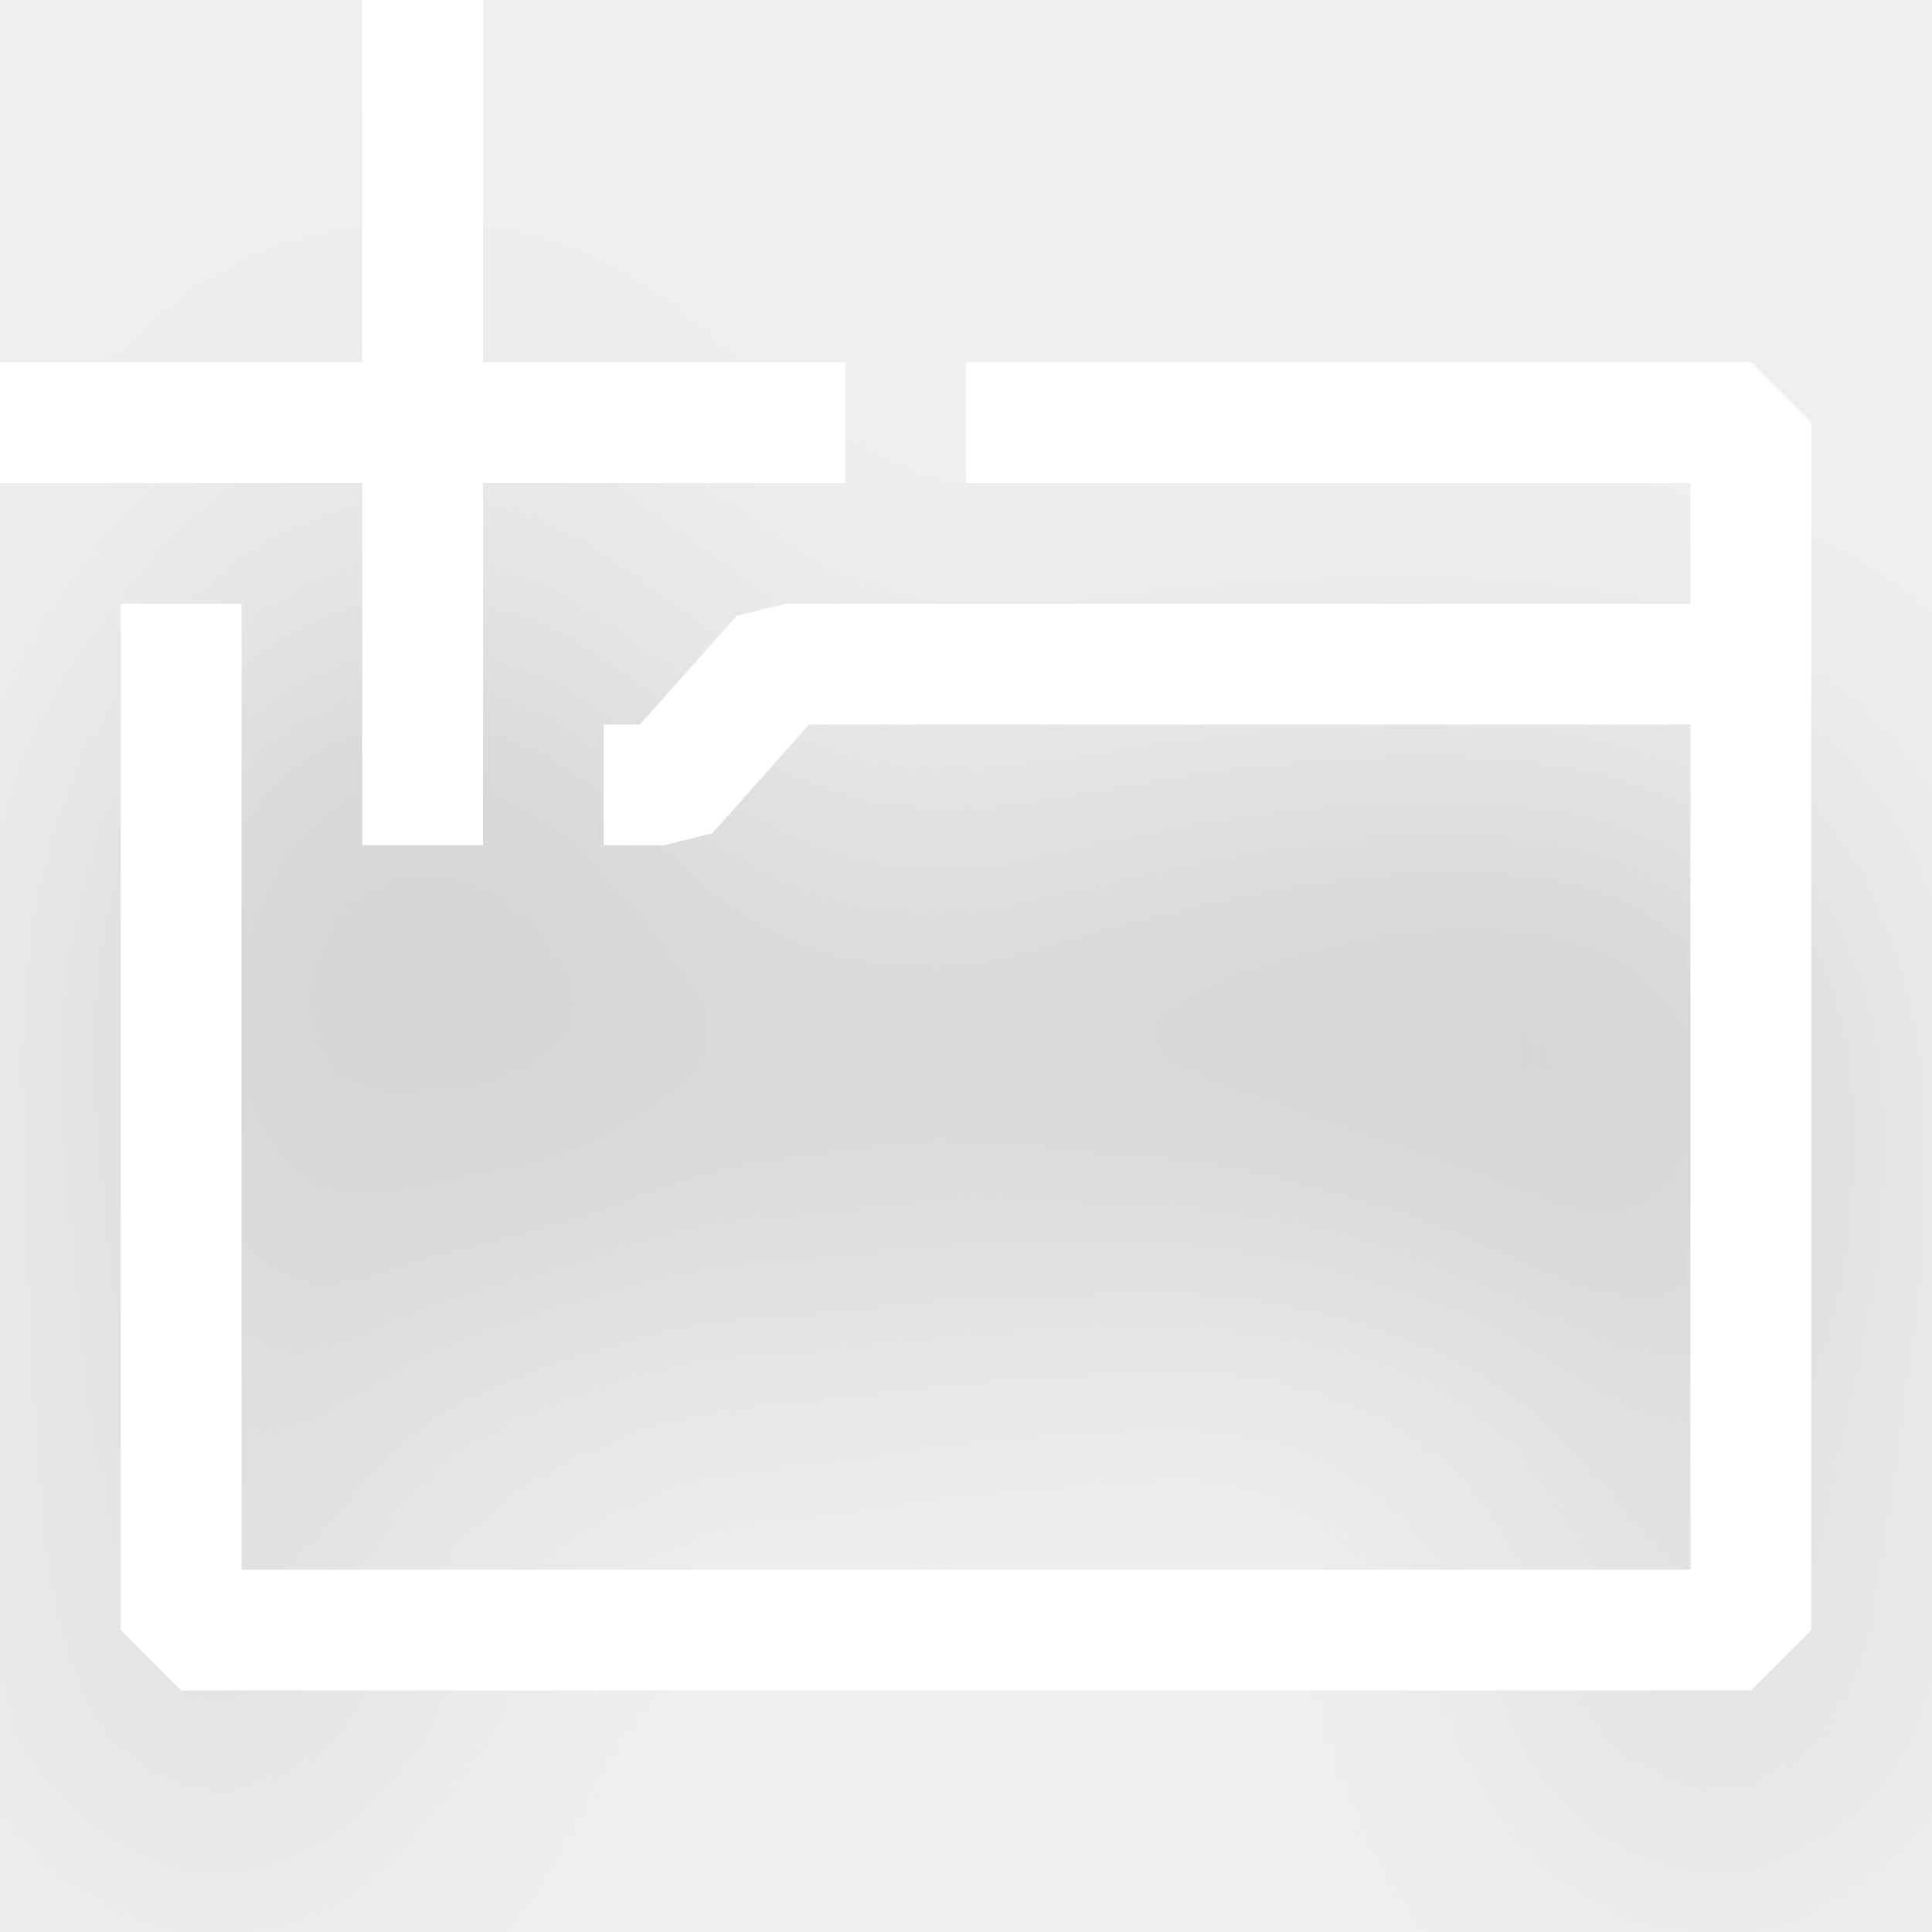
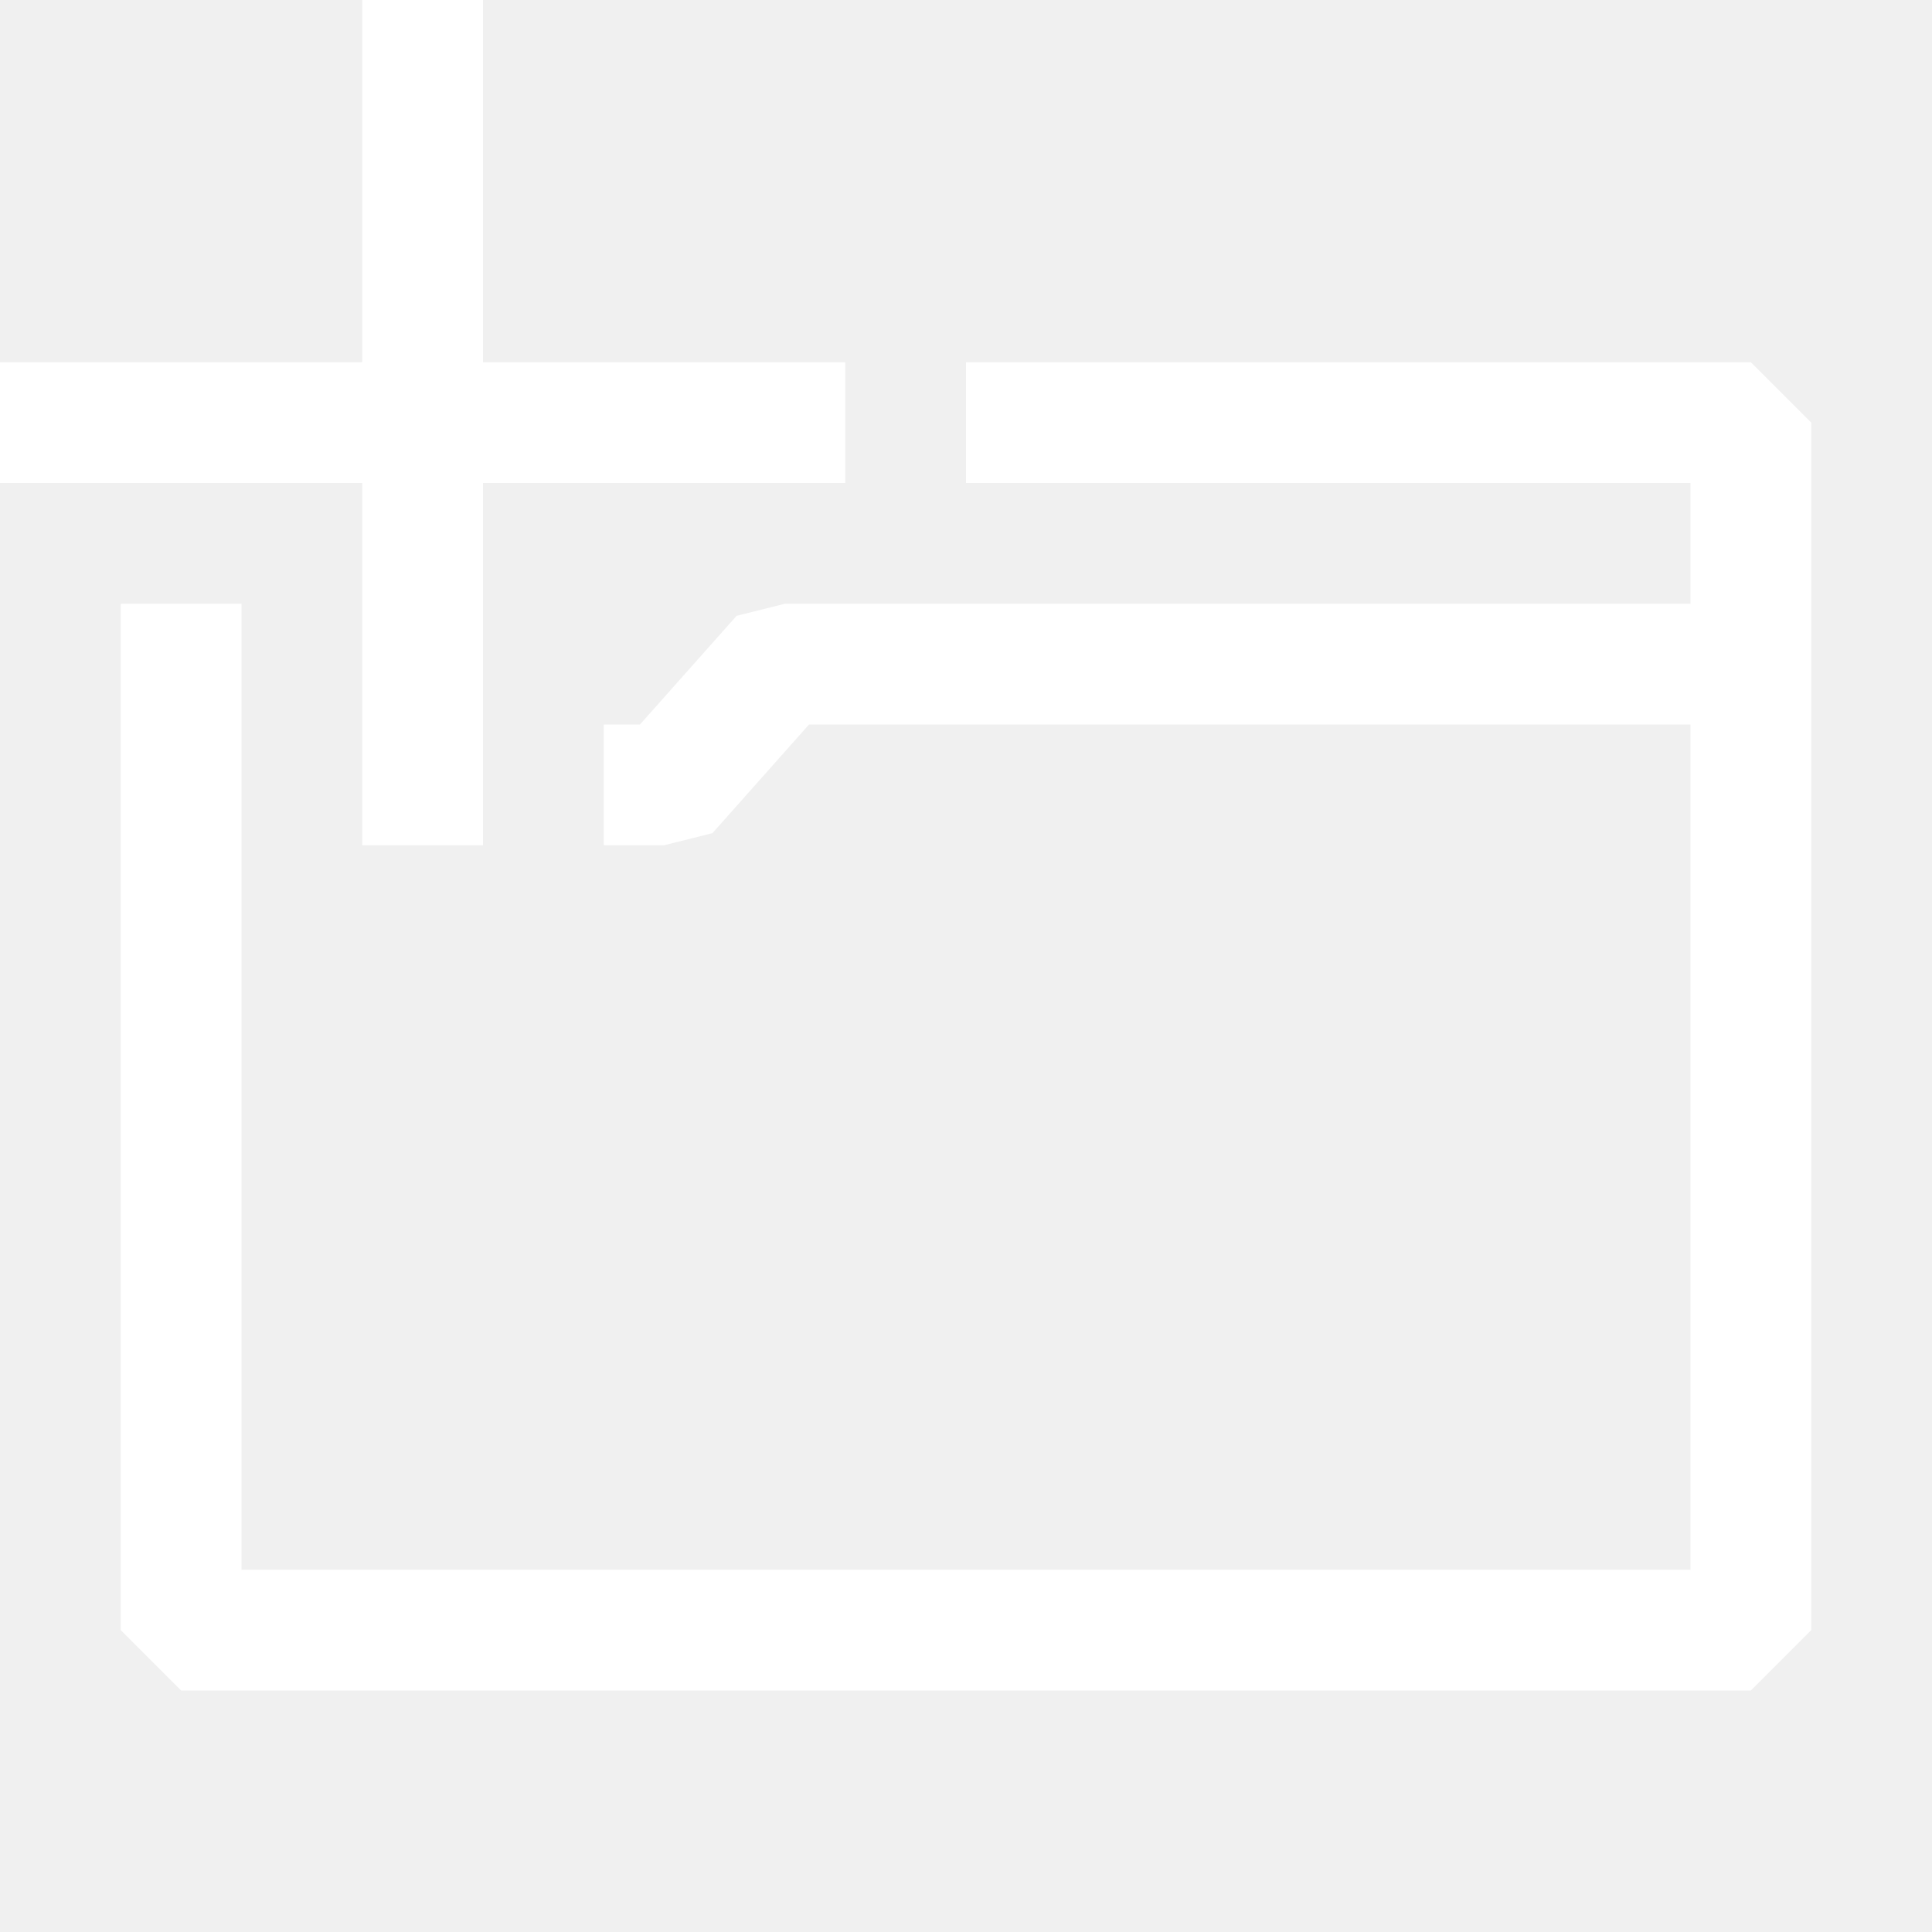
<svg xmlns="http://www.w3.org/2000/svg" width="16" height="16" viewBox="0 0 16 16" fill="none">
-   <g clip-path="url(#clip0)">
-     <g filter="url(#filter0_d)">
-       <path fill-rule="evenodd" clip-rule="evenodd" d="M7 3H4V0H3V3H0V4H3V7H4V4H7V3ZM5.5 7H5V6H5.3L6.1 5.1L6.5 5H14V4H8V3H14.5L15 3.5V13.5L14.5 14H1.5L1 13.5V6.5V6V5H2V6V6.5V13H14V7V6H6.7L5.9 6.9L5.5 7Z" fill="white" />
-     </g>
-   </g>
-   <defs>
-     <filter id="filter0_d" x="-4" y="0" width="23" height="22" filterUnits="userSpaceOnUse" color-interpolation-filters="sRGB">
-       <feFlood flood-opacity="0" result="BackgroundImageFix" />
-       <feColorMatrix in="SourceAlpha" type="matrix" values="0 0 0 0 0 0 0 0 0 0 0 0 0 0 0 0 0 0 127 0" />
-       <feOffset dy="4" />
-       <feGaussianBlur stdDeviation="2" />
-       <feColorMatrix type="matrix" values="0 0 0 0 0 0 0 0 0 0 0 0 0 0 0 0 0 0 0.25 0" />
-       <feBlend mode="normal" in2="BackgroundImageFix" result="effect1_dropShadow" />
-       <feBlend mode="normal" in="SourceGraphic" in2="effect1_dropShadow" result="shape" />
-     </filter>
-     <clipPath id="clip0">
-       <rect width="16" height="16" fill="white" />
-     </clipPath>
-   </defs>
+   <path fill-rule="evenodd" clip-rule="evenodd" d="M7 3H4V0H3V3H0V4H3V7H4V4H7V3ZM5.5 7H5V6H5.3L6.1 5.1L6.5 5H14V4H8V3H14.5L15 3.5V13.5L14.5 14H1.5L1 13.5V6.5V6V5H2V6V6.5V13H14V7V6H6.7L5.9 6.9L5.5 7Z" fill="white" />
</svg>
